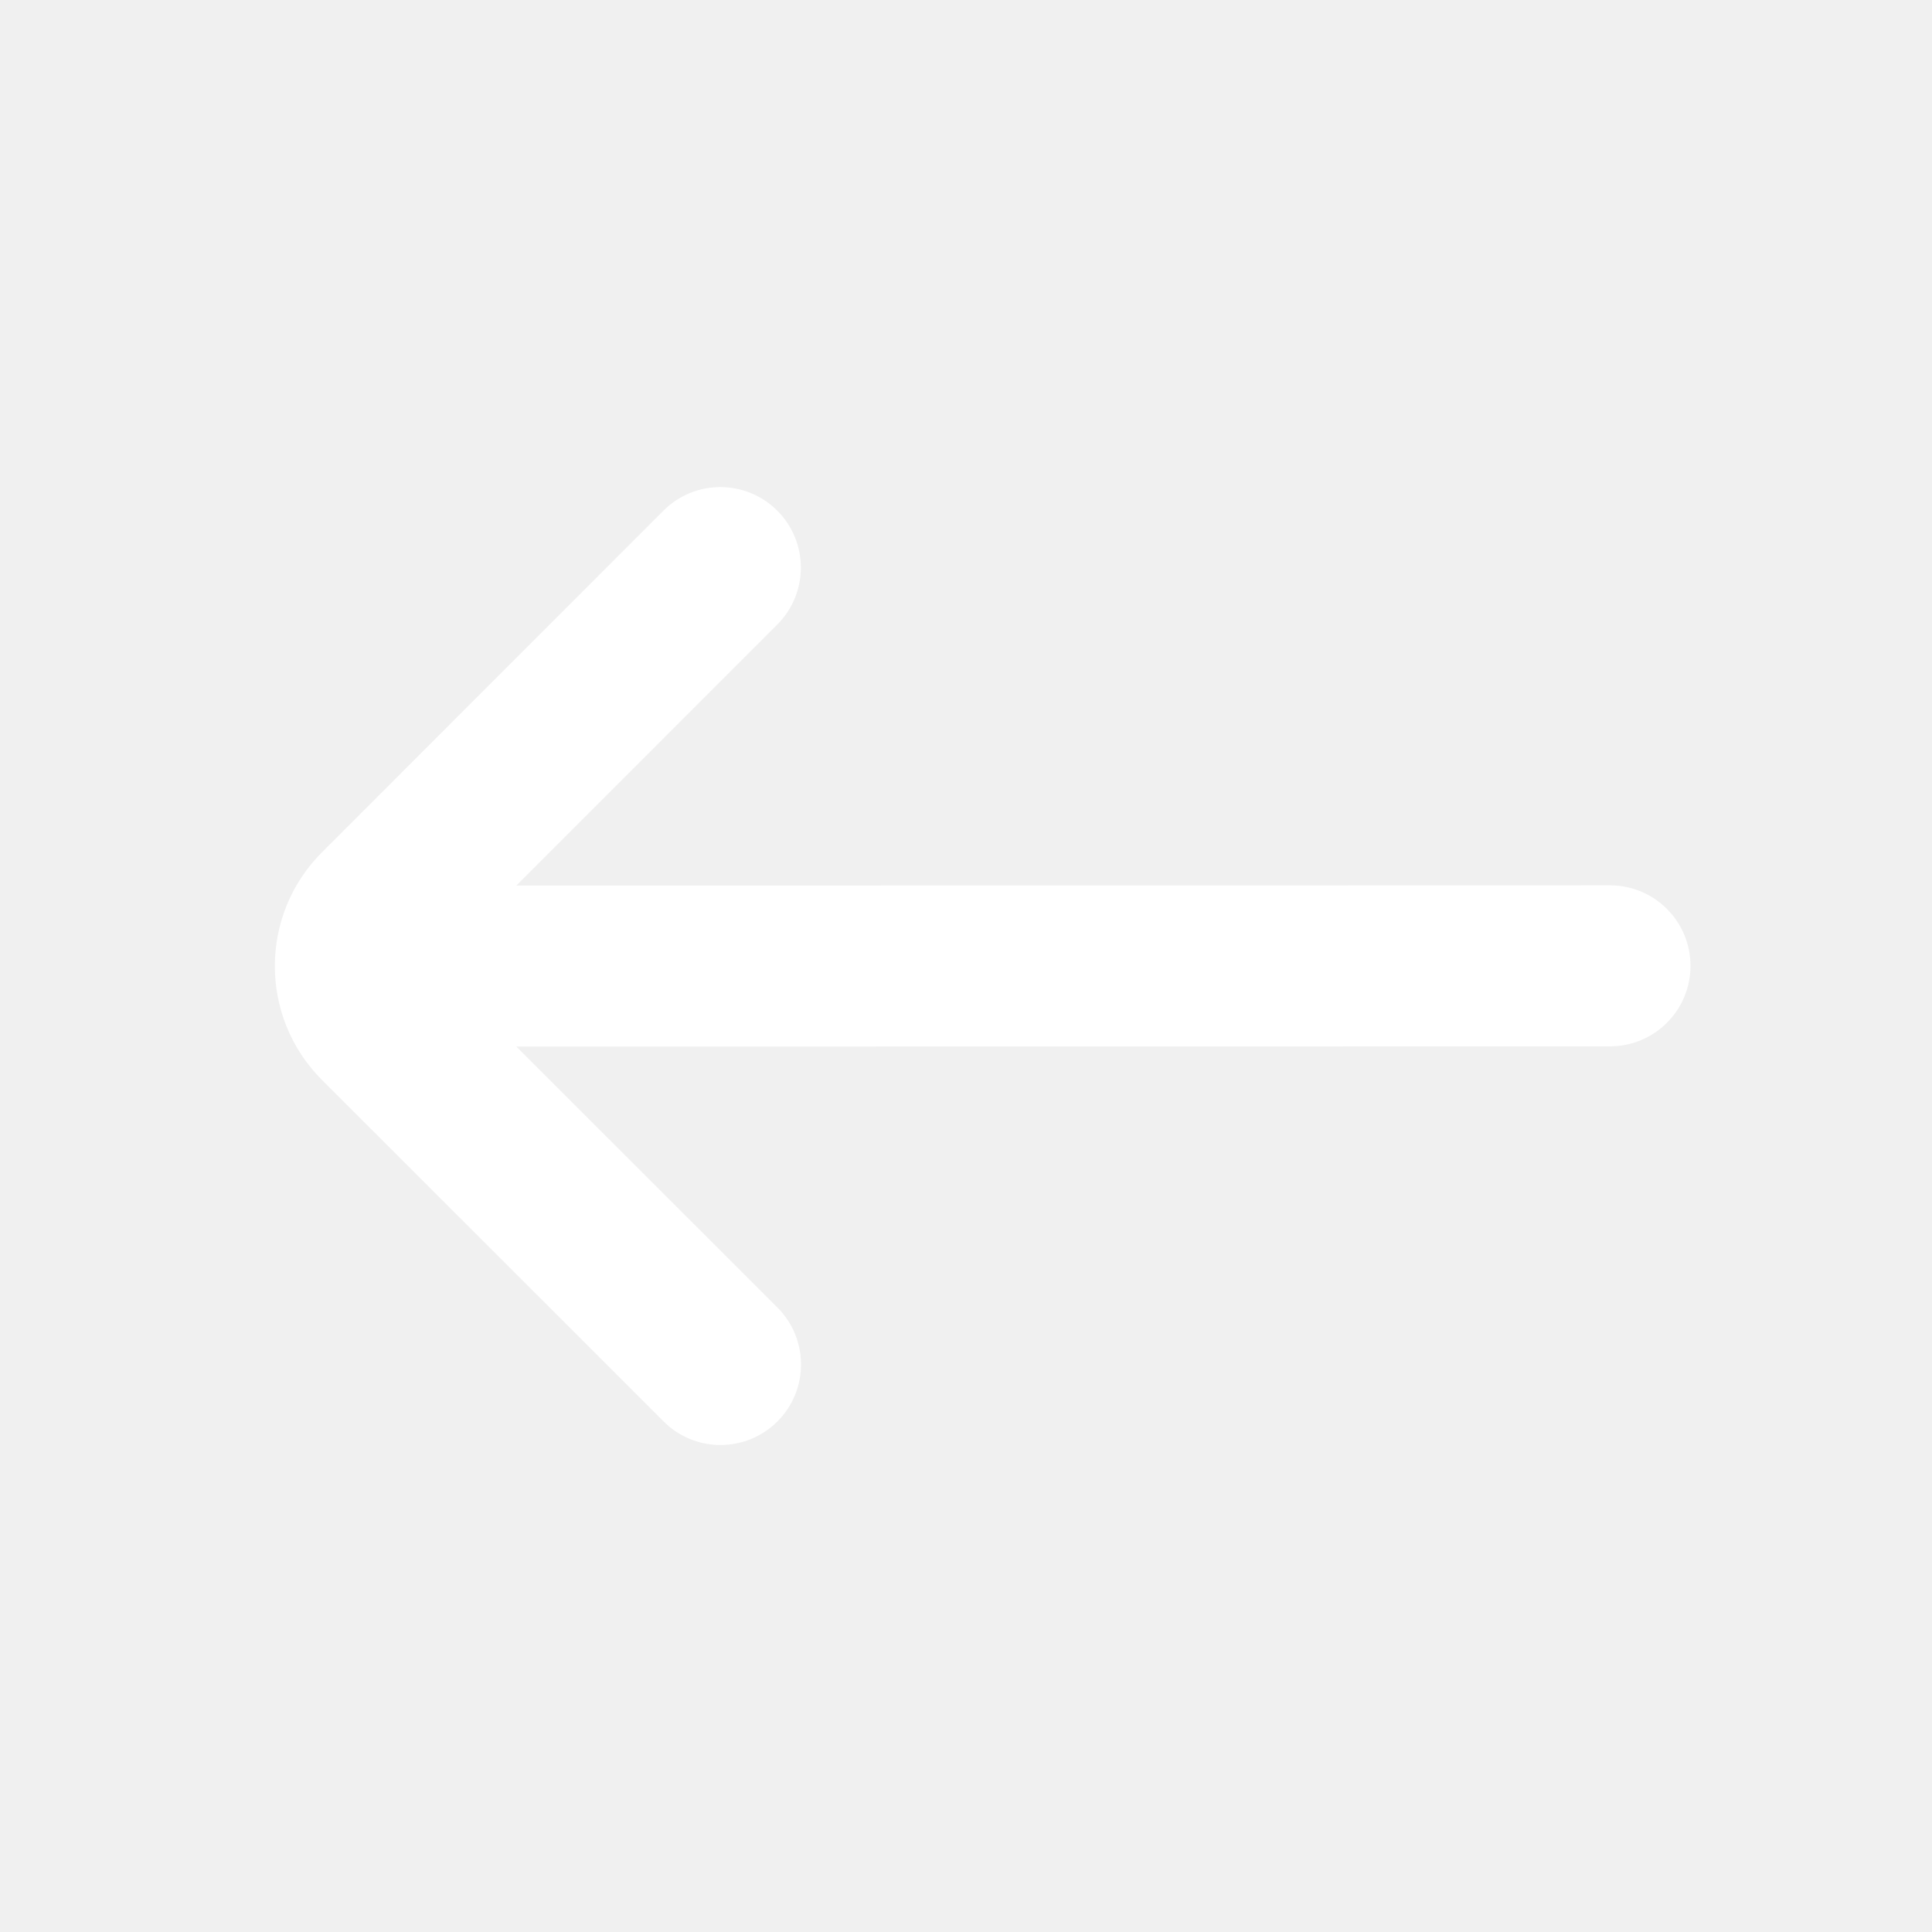
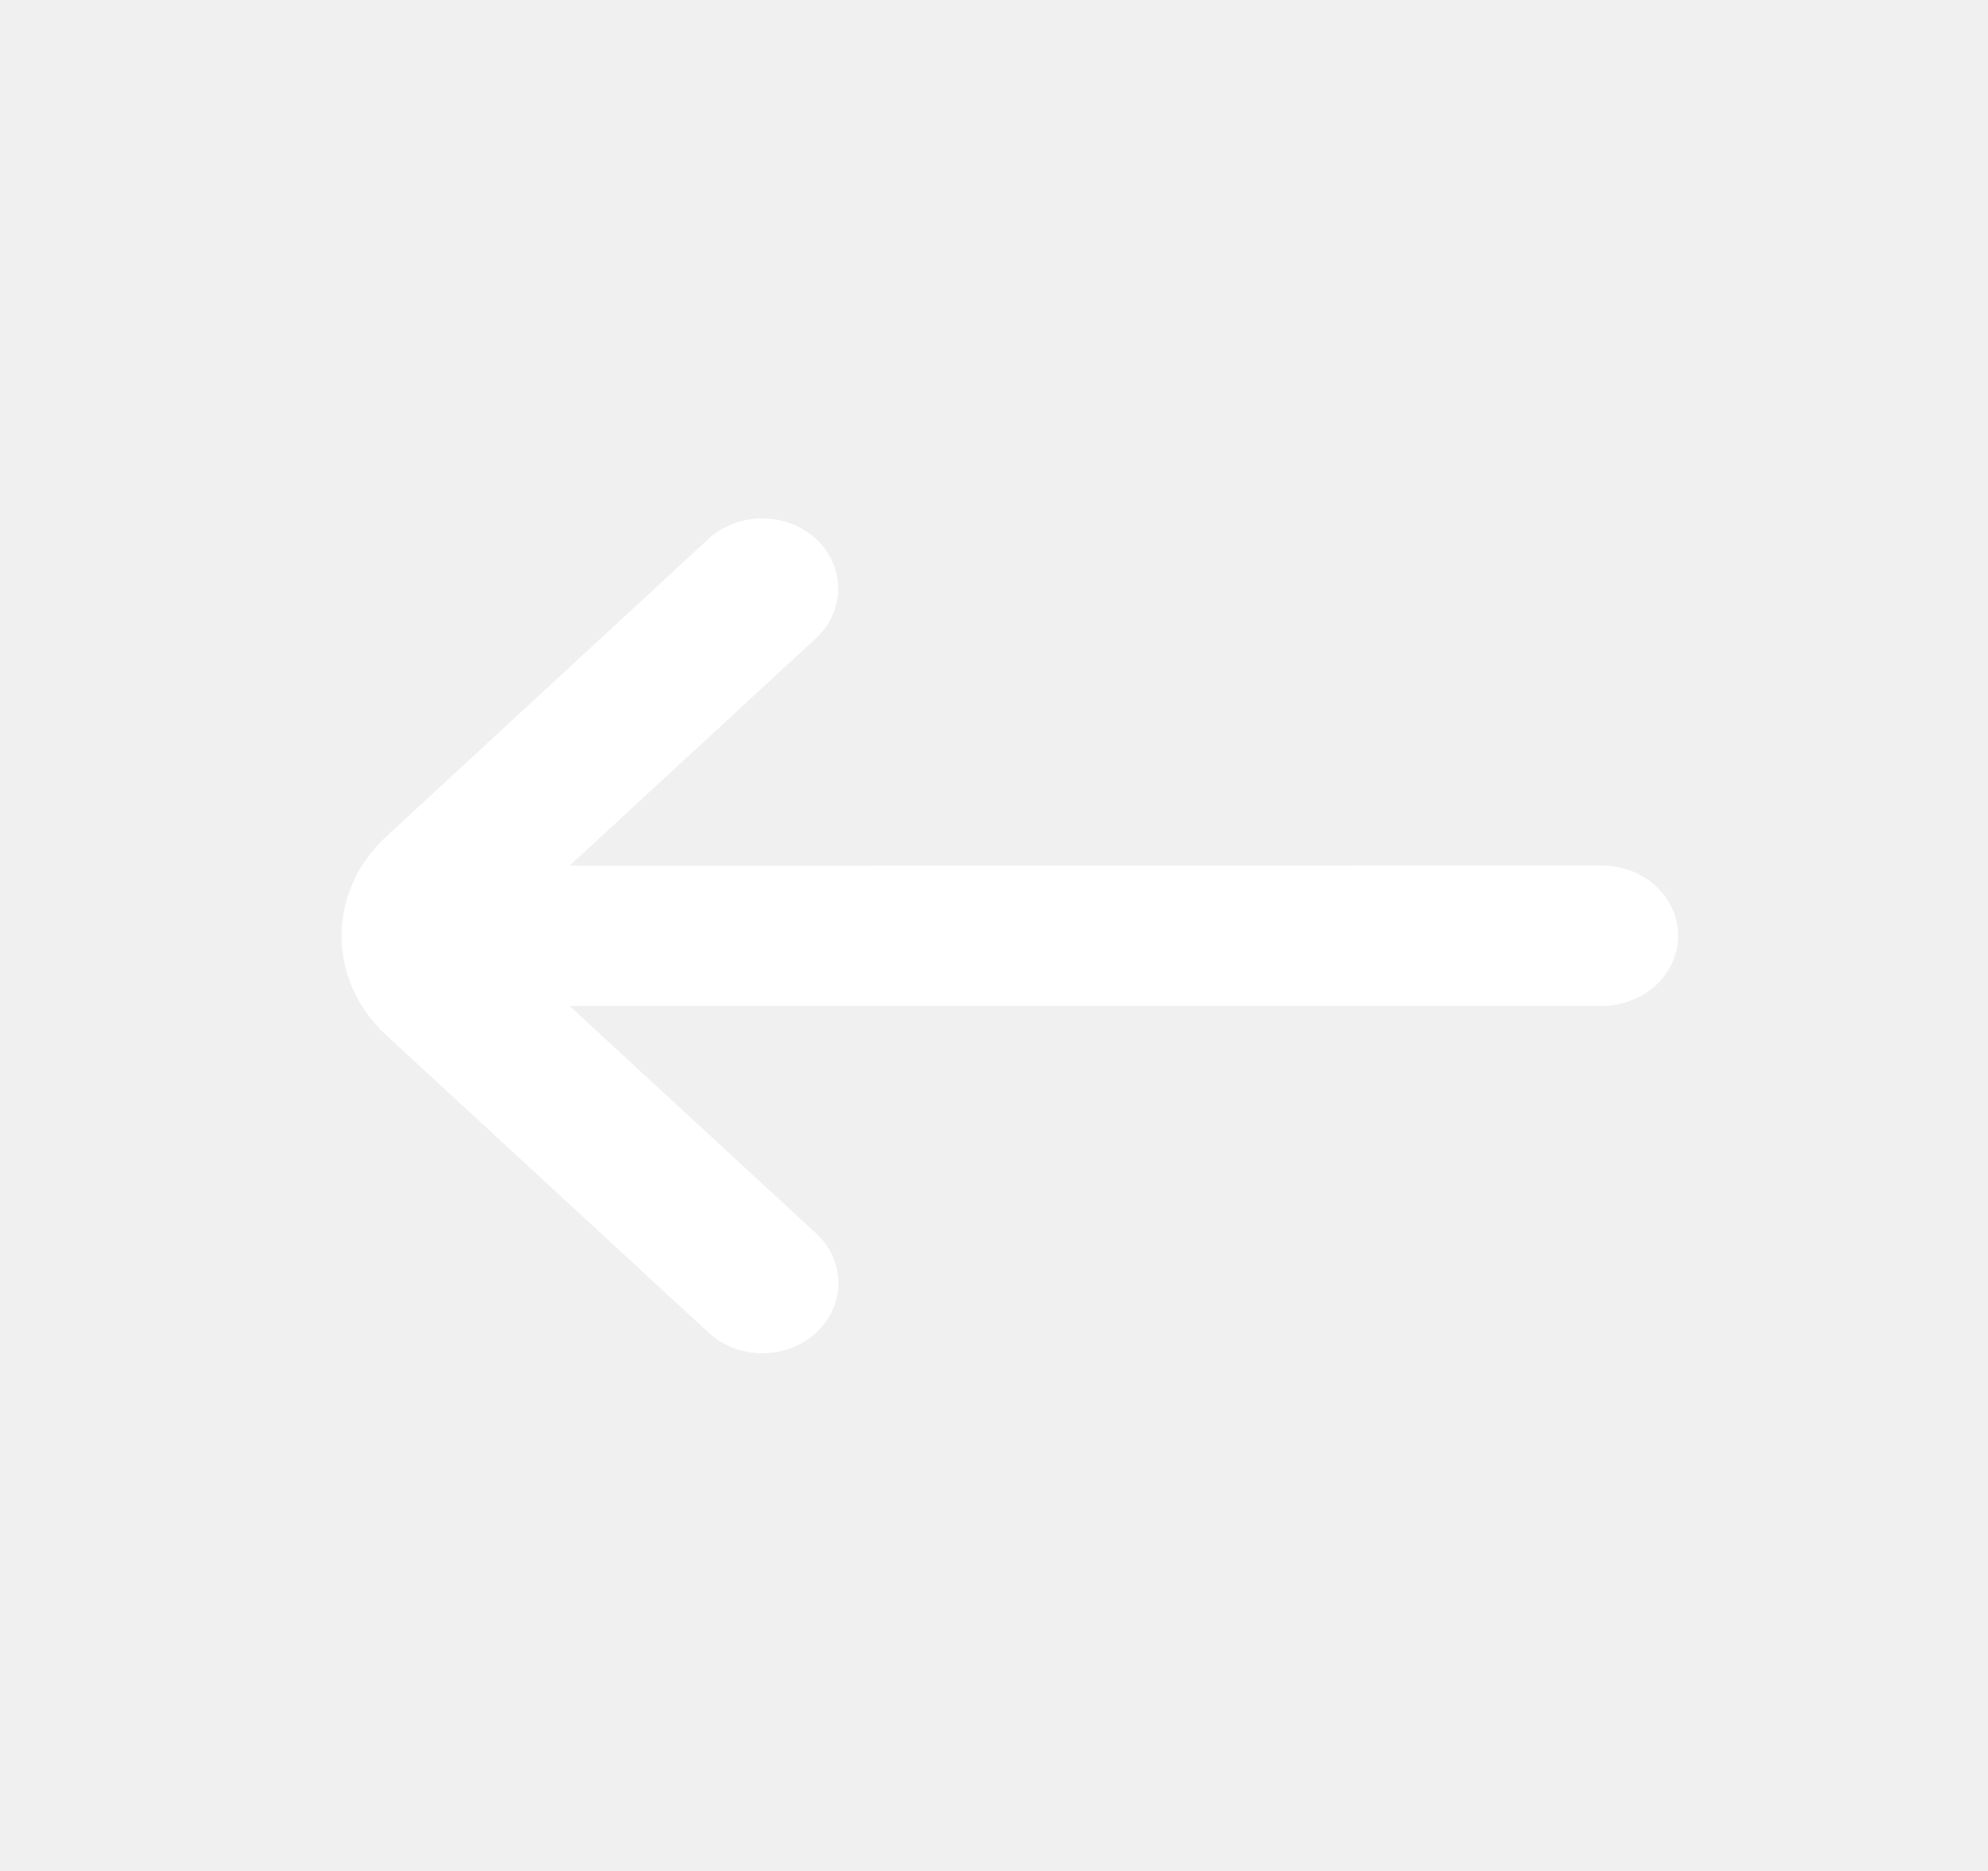
- <svg xmlns="http://www.w3.org/2000/svg" width="24" height="24" viewBox="0 0 24 24" fill="none">
-   <path d="M6.414 13.001L20 12.998C20.552 12.998 21 12.551 21 11.998C21 11.446 20.552 10.998 20 10.998L6.414 11.001L9.656 7.758C10.046 7.367 10.046 6.734 9.656 6.344C9.265 5.953 8.632 5.953 8.241 6.344L4 10.587C3.219 11.368 3.219 12.635 4 13.416L8.244 17.658C8.634 18.048 9.267 18.048 9.658 17.657C10.048 17.267 10.048 16.634 9.658 16.243L6.414 13.001Z" fill="white" />
+ <svg xmlns="http://www.w3.org/2000/svg" width="17" height="16" viewBox="0 0 17 16" fill="none">
+   <path d="M4.871 8.603L13.7 8.602C14.059 8.602 14.35 8.333 14.35 8.002C14.35 7.67 14.059 7.402 13.7 7.402L4.871 7.403L6.978 5.458C7.231 5.223 7.231 4.844 6.978 4.609C6.724 4.375 6.312 4.375 6.058 4.609L3.302 7.155C2.794 7.624 2.794 8.384 3.302 8.852L6.06 11.397C6.314 11.631 6.725 11.631 6.979 11.397C7.233 11.162 7.233 10.783 6.979 10.548L4.871 8.603Z" fill="white" />
</svg>
